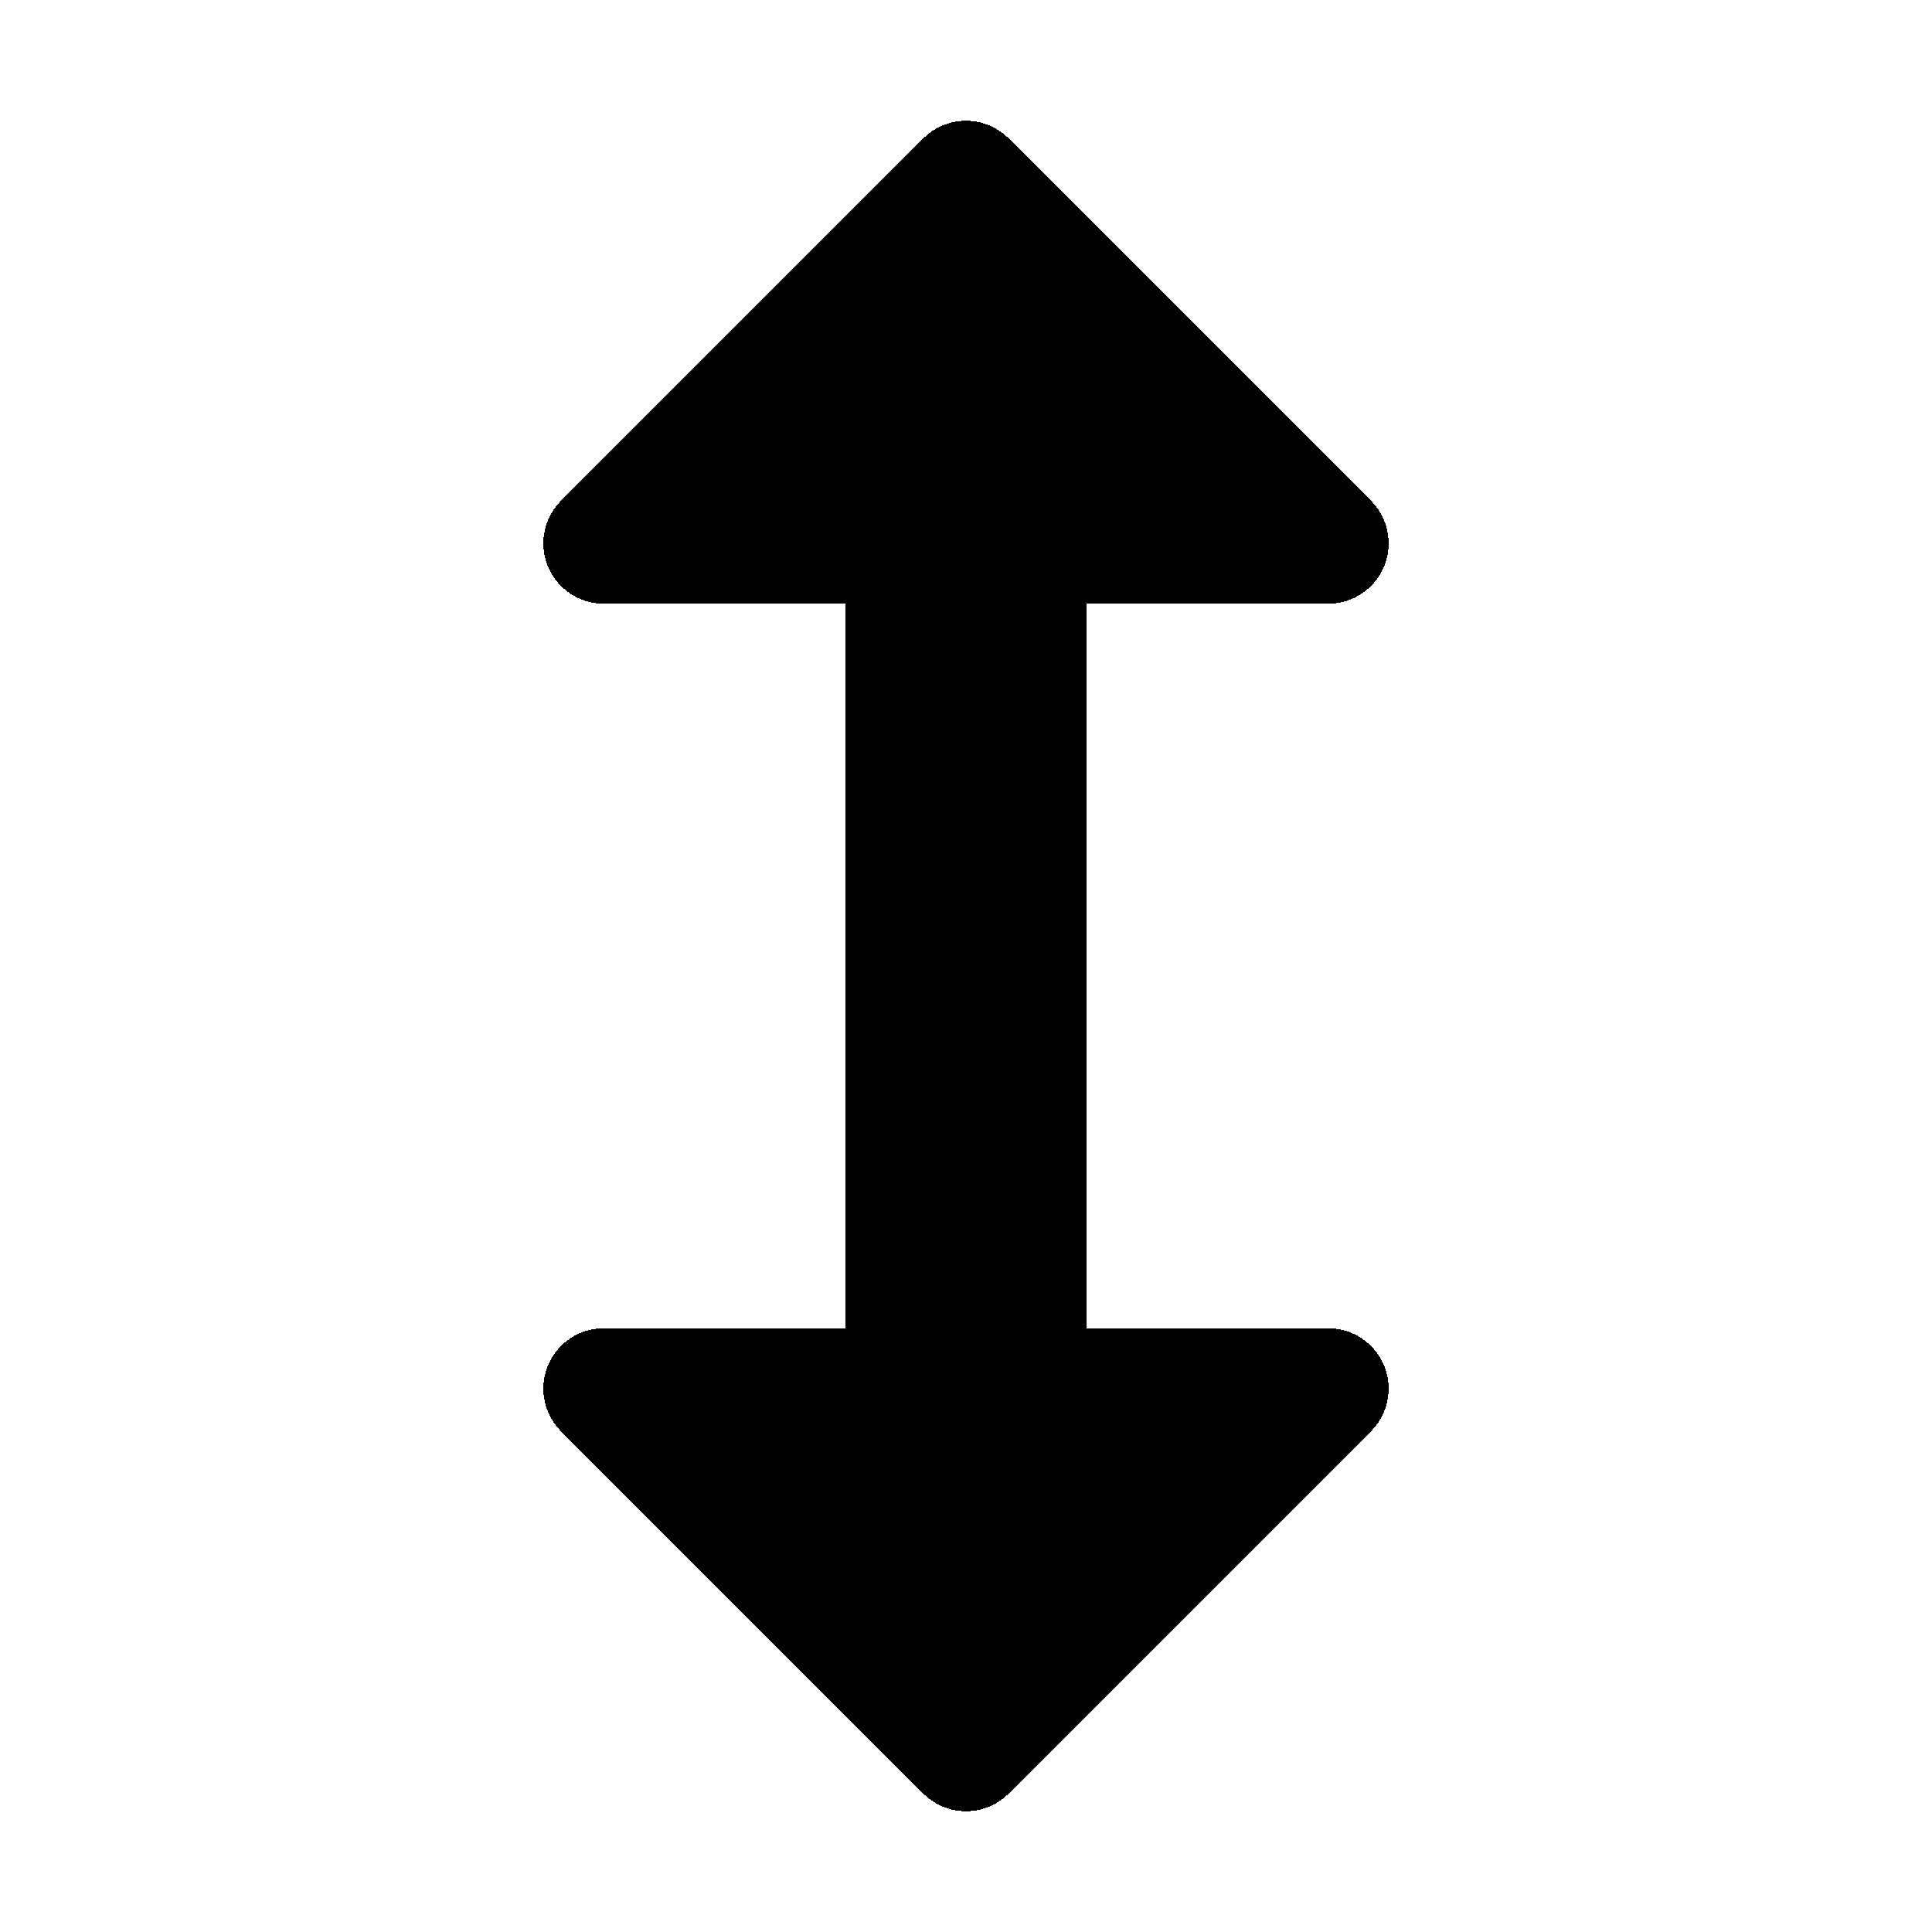
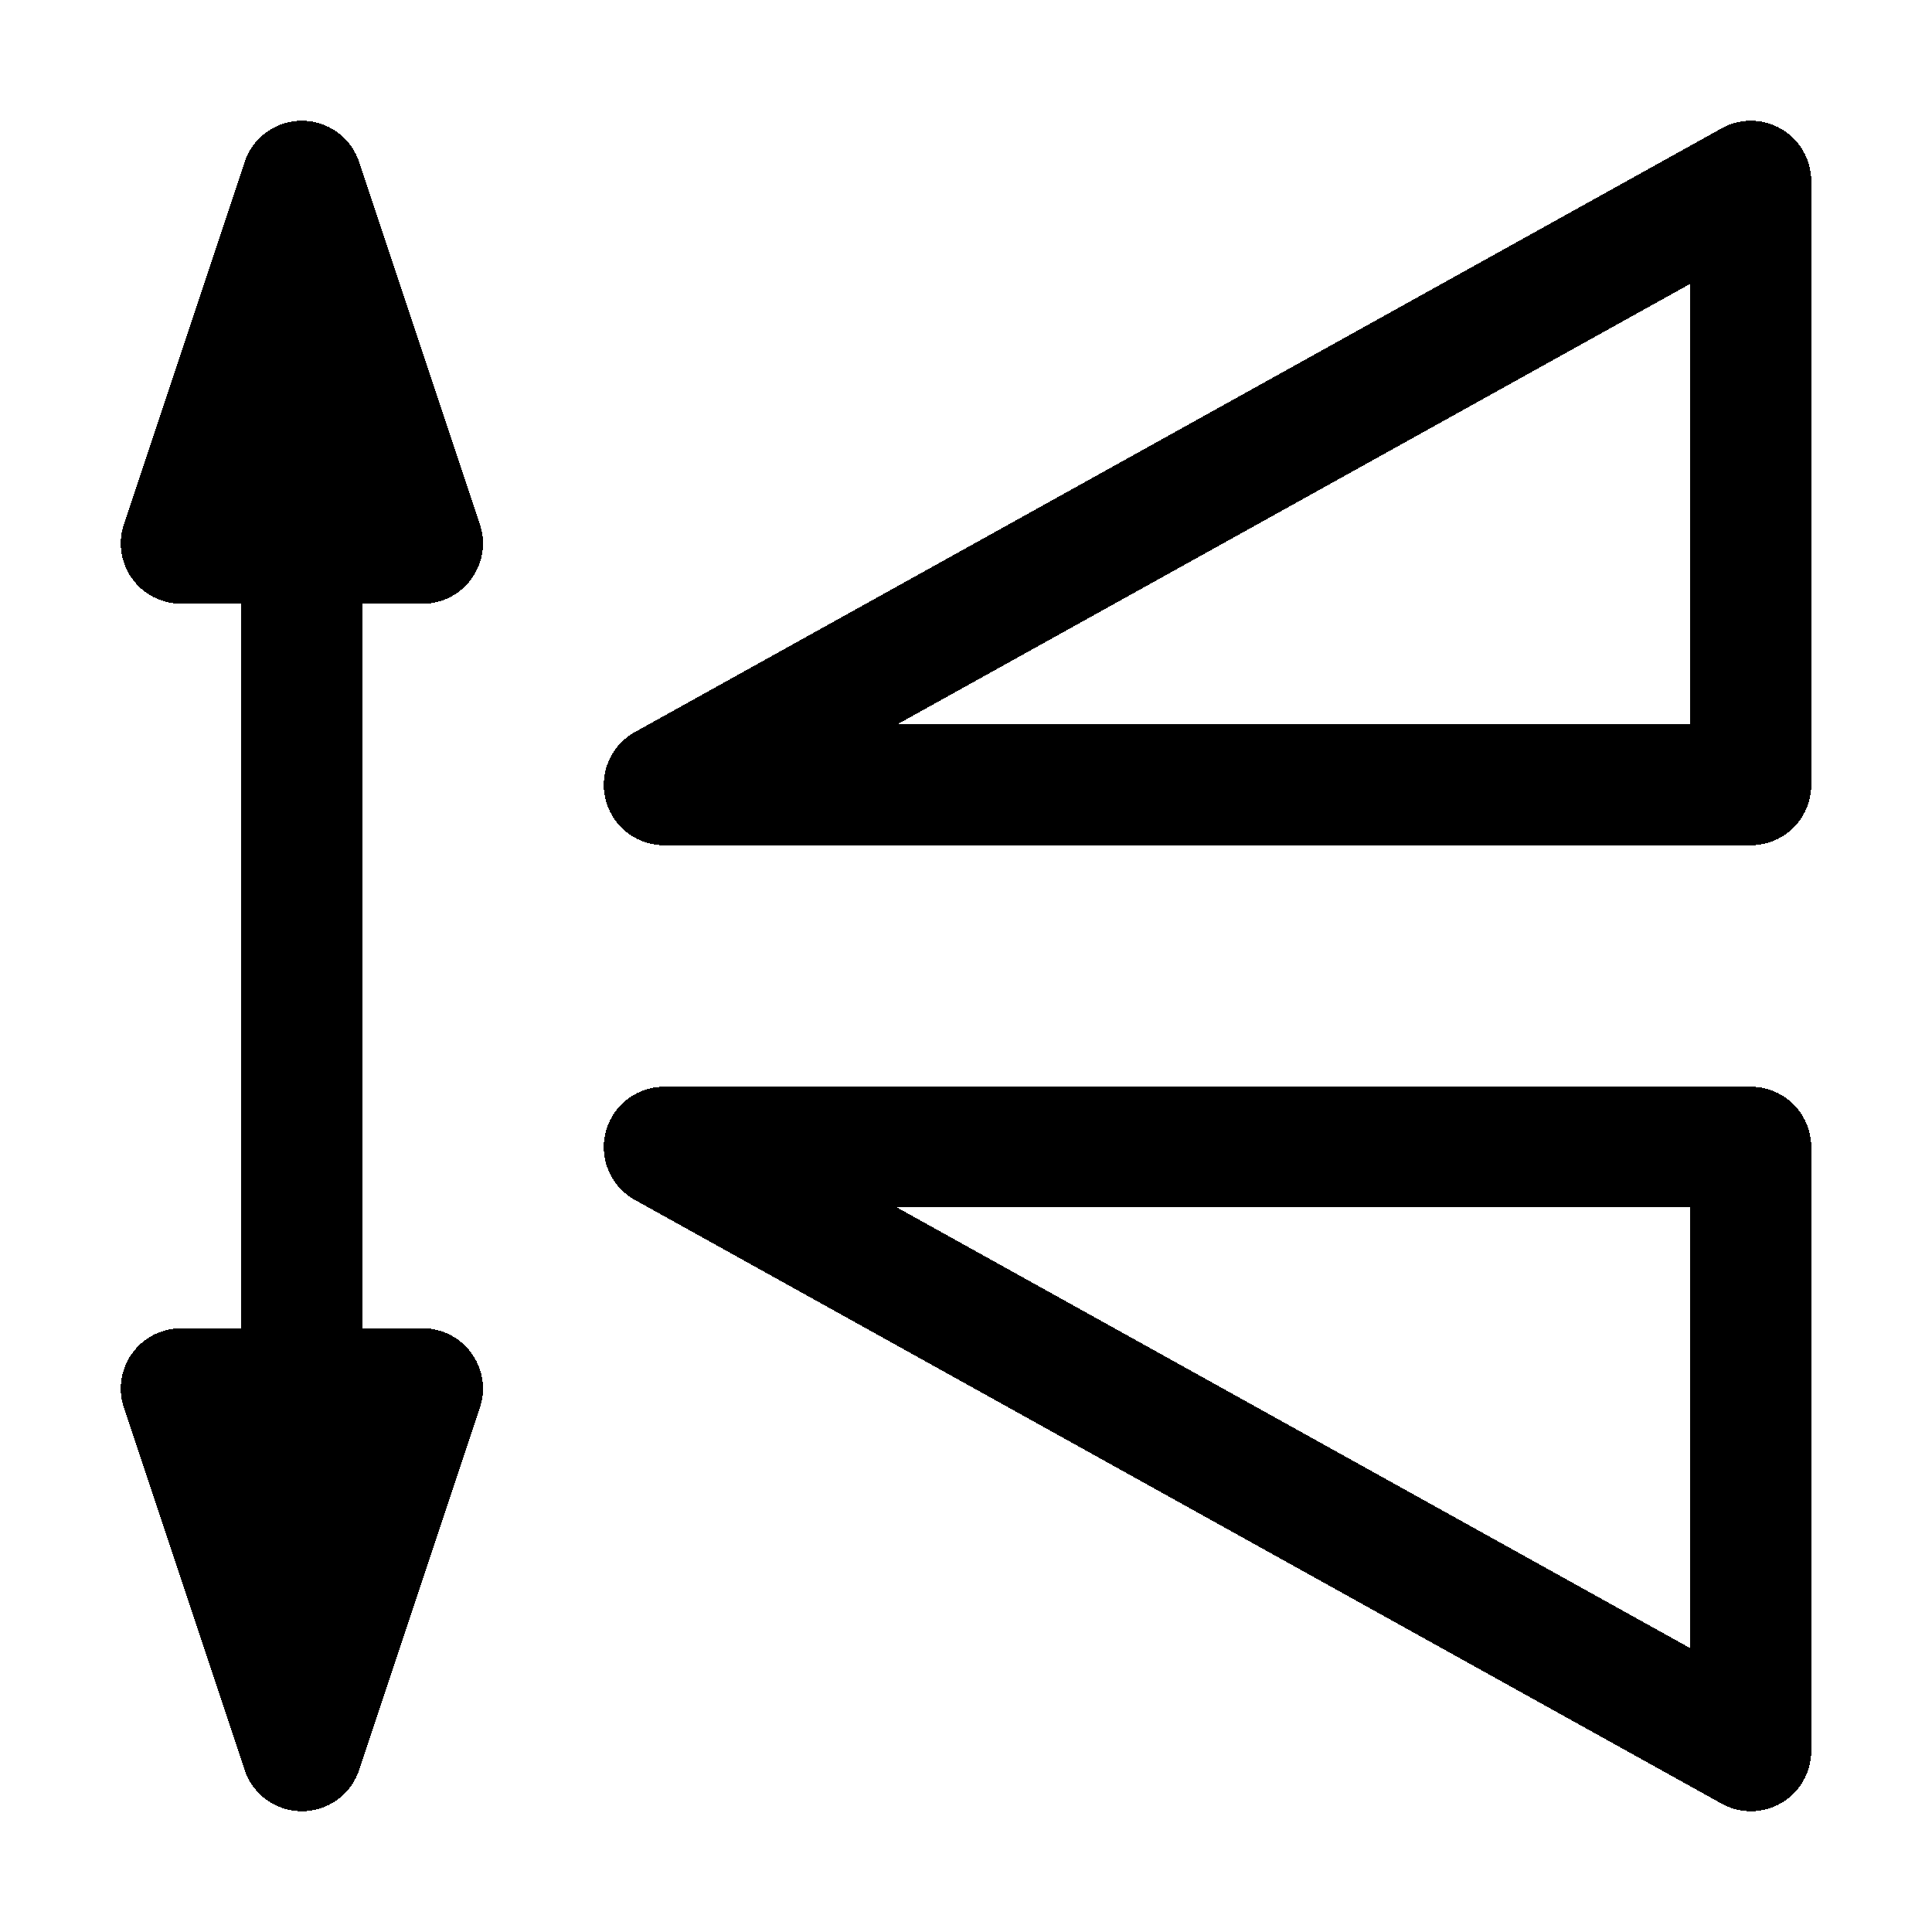
<svg xmlns="http://www.w3.org/2000/svg" width="16" height="16" viewBox="0 0 16 16" id="svg4205" version="1.1" shape-rendering="crispEdges">
  <defs id="defs4207" />
  <g id="layer1" transform="translate(0,-1036.362)">
-     <path style="fill:#000000;fill-rule:evenodd;stroke:#000000;stroke-width:2;stroke-linecap:round;stroke-linejoin:round;stroke-miterlimit:4;stroke-dasharray:none;stroke-opacity:1;fill-opacity:1" d="m 8,1039.376 v 9.972" id="path4499" />
-     <path style="fill:#000000;fill-rule:evenodd;stroke:#000000;stroke-width:1px;stroke-linecap:round;stroke-linejoin:round;stroke-opacity:1;fill-opacity:1" d="m 8,1037.862 -3,3 h 6 z" id="path4495" />
-     <path style="fill:#000000;fill-rule:evenodd;stroke:#000000;stroke-width:1px;stroke-linecap:round;stroke-linejoin:round;stroke-opacity:1;fill-opacity:1" d="m 5,1047.862 3,3 3,-3 z" id="path4497" />
+     <path style="fill:#000000;fill-opacity:1;fill-rule:evenodd;stroke:#000000;stroke-width:1;stroke-linecap:round;stroke-linejoin:round;stroke-miterlimit:4;stroke-dasharray:none;stroke-opacity:1" d="m 2.5,1048.362 v -8" id="path4493" />
+     <path style="fill:#000000;fill-opacity:1;fill-rule:evenodd;stroke:#000000;stroke-width:1px;stroke-linecap:round;stroke-linejoin:round;stroke-opacity:1" d="M 2.5,1050.862 1.5,1047.862 H 3.5 Z" id="path4494" />
+     <path style="fill:#000000;fill-opacity:1;fill-rule:evenodd;stroke:#000000;stroke-width:1px;stroke-linecap:round;stroke-linejoin:round;stroke-opacity:1" d="m 1.5,1040.862 1,-3 1,3 z" id="path4496" />
+     <path style="fill:none;stroke:#000000;stroke-width:1px;stroke-linecap:round;stroke-linejoin:round;stroke-opacity:1" d="m 10,1045.862 h 4.5 v 5 l -9,-5 z" id="path1" />
+     <path style="fill:none;stroke:#000000;stroke-width:1px;stroke-linecap:round;stroke-linejoin:round;stroke-opacity:1" d="m 10,1042.862 h 4.5 v -5 l -9,5 z" id="path1-8" />
  </g>
</svg>
